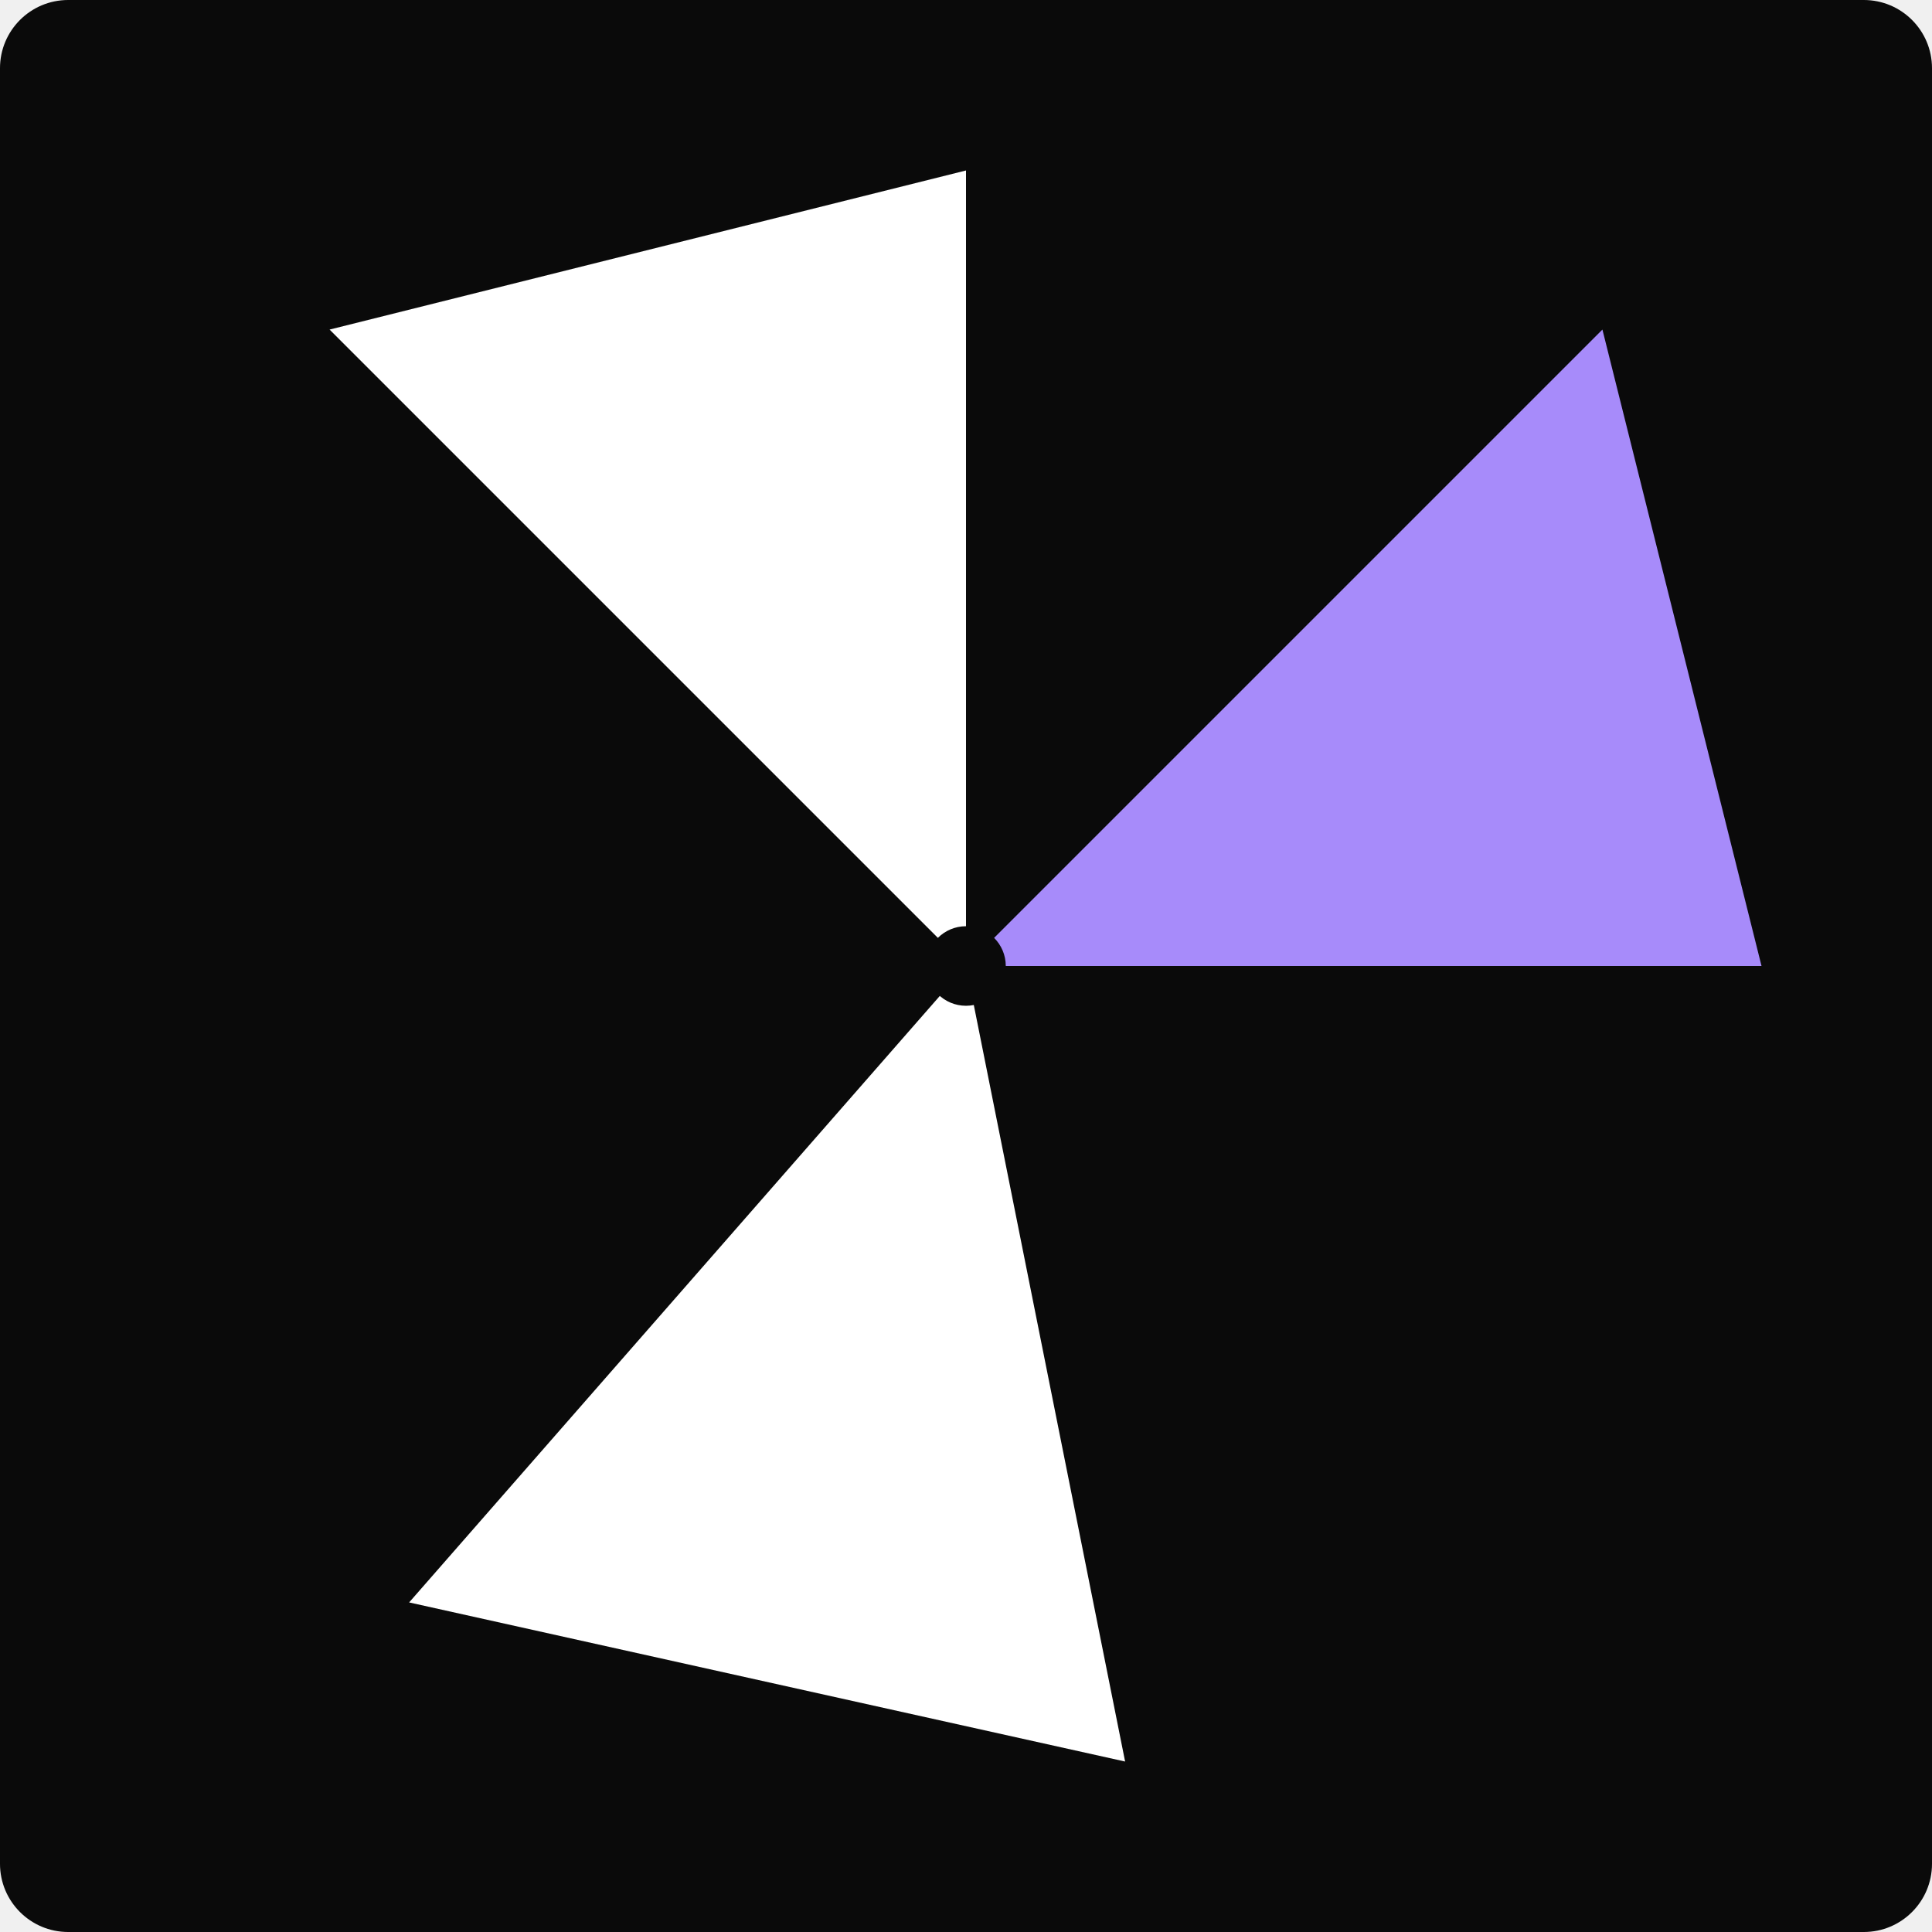
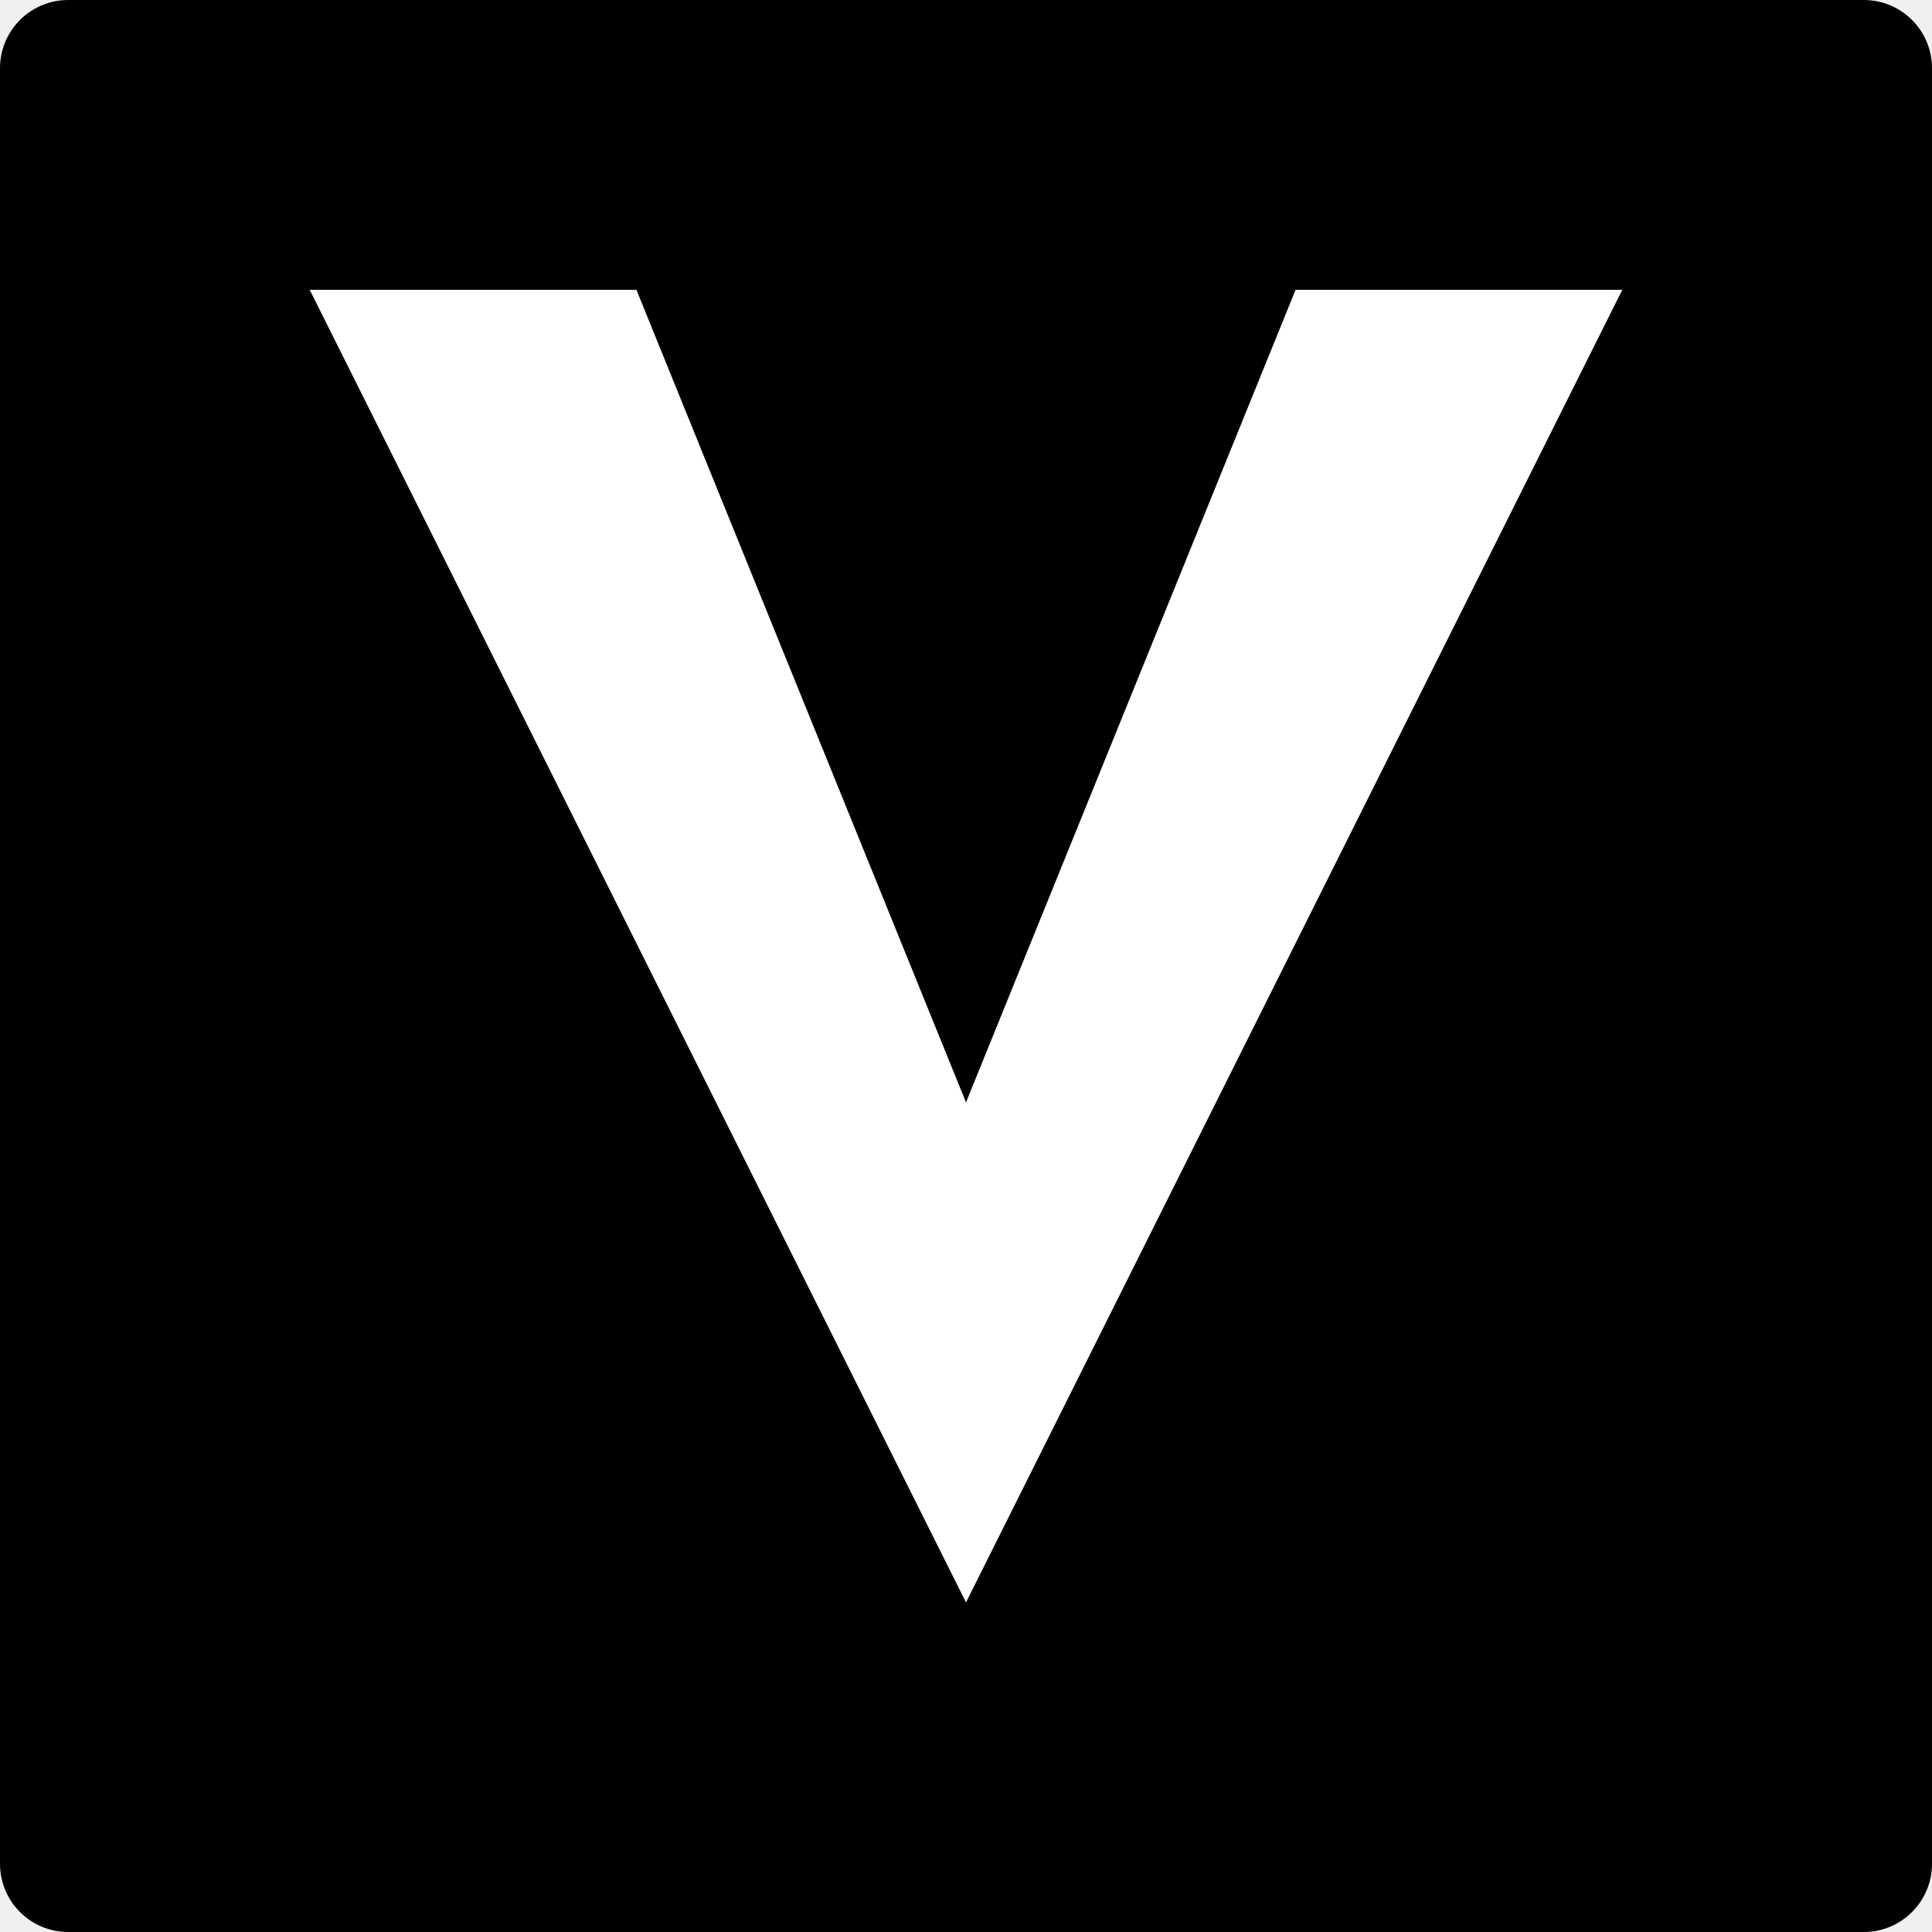
<svg xmlns="http://www.w3.org/2000/svg" width="680" height="680" viewBox="0 0 680 680">
-   <rect x="0" y="0" width="680" height="680" fill="#0a0a0a" rx="24" />
-   <polygon points="340,340 116,116 340,60" fill="#ffffff" />
-   <polygon points="340,340 564,116 620,340" fill="#A78BFA" />
-   <polygon points="340,340 396,620 144,564" fill="#ffffff" />
-   <circle cx="340" cy="340" r="14" fill="#0a0a0a" />
+   <rect x="0" y="0" width="680" height="680" fill="#000000" rx="24" />
+   <polygon points="109,102 224,102 340,388 456,102 571,102 340,564" fill="#ffffff" />
</svg>
